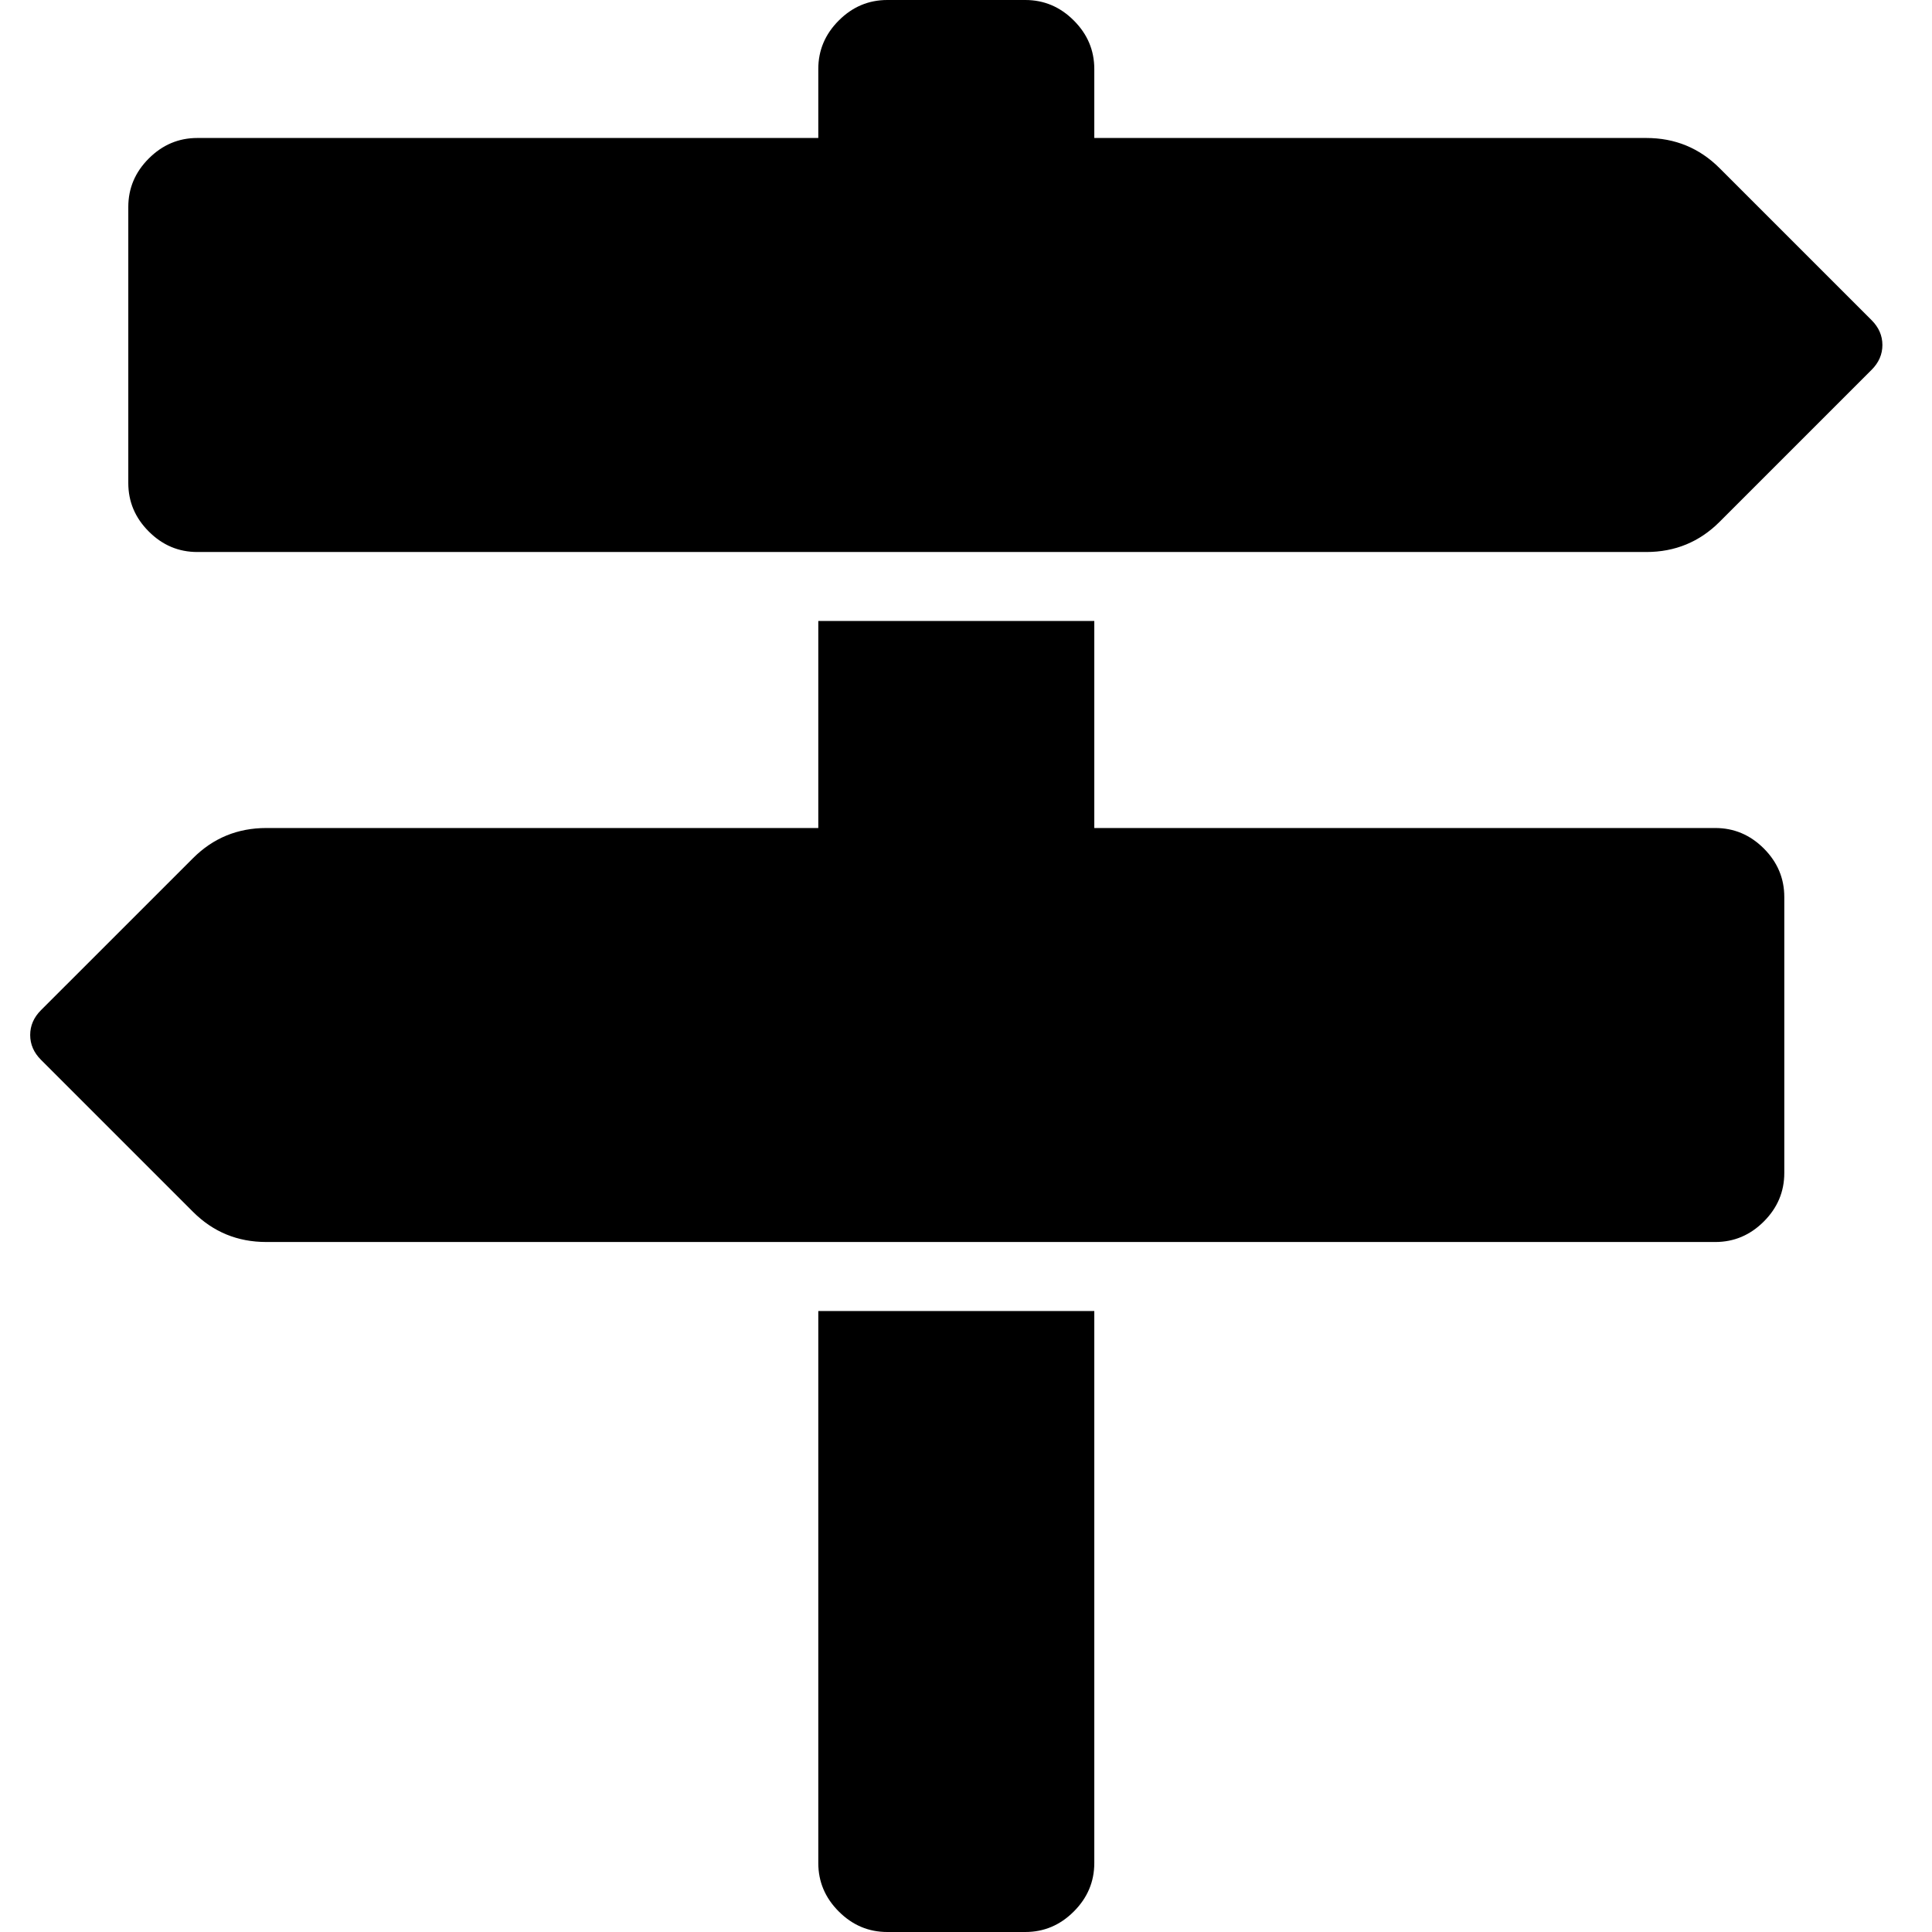
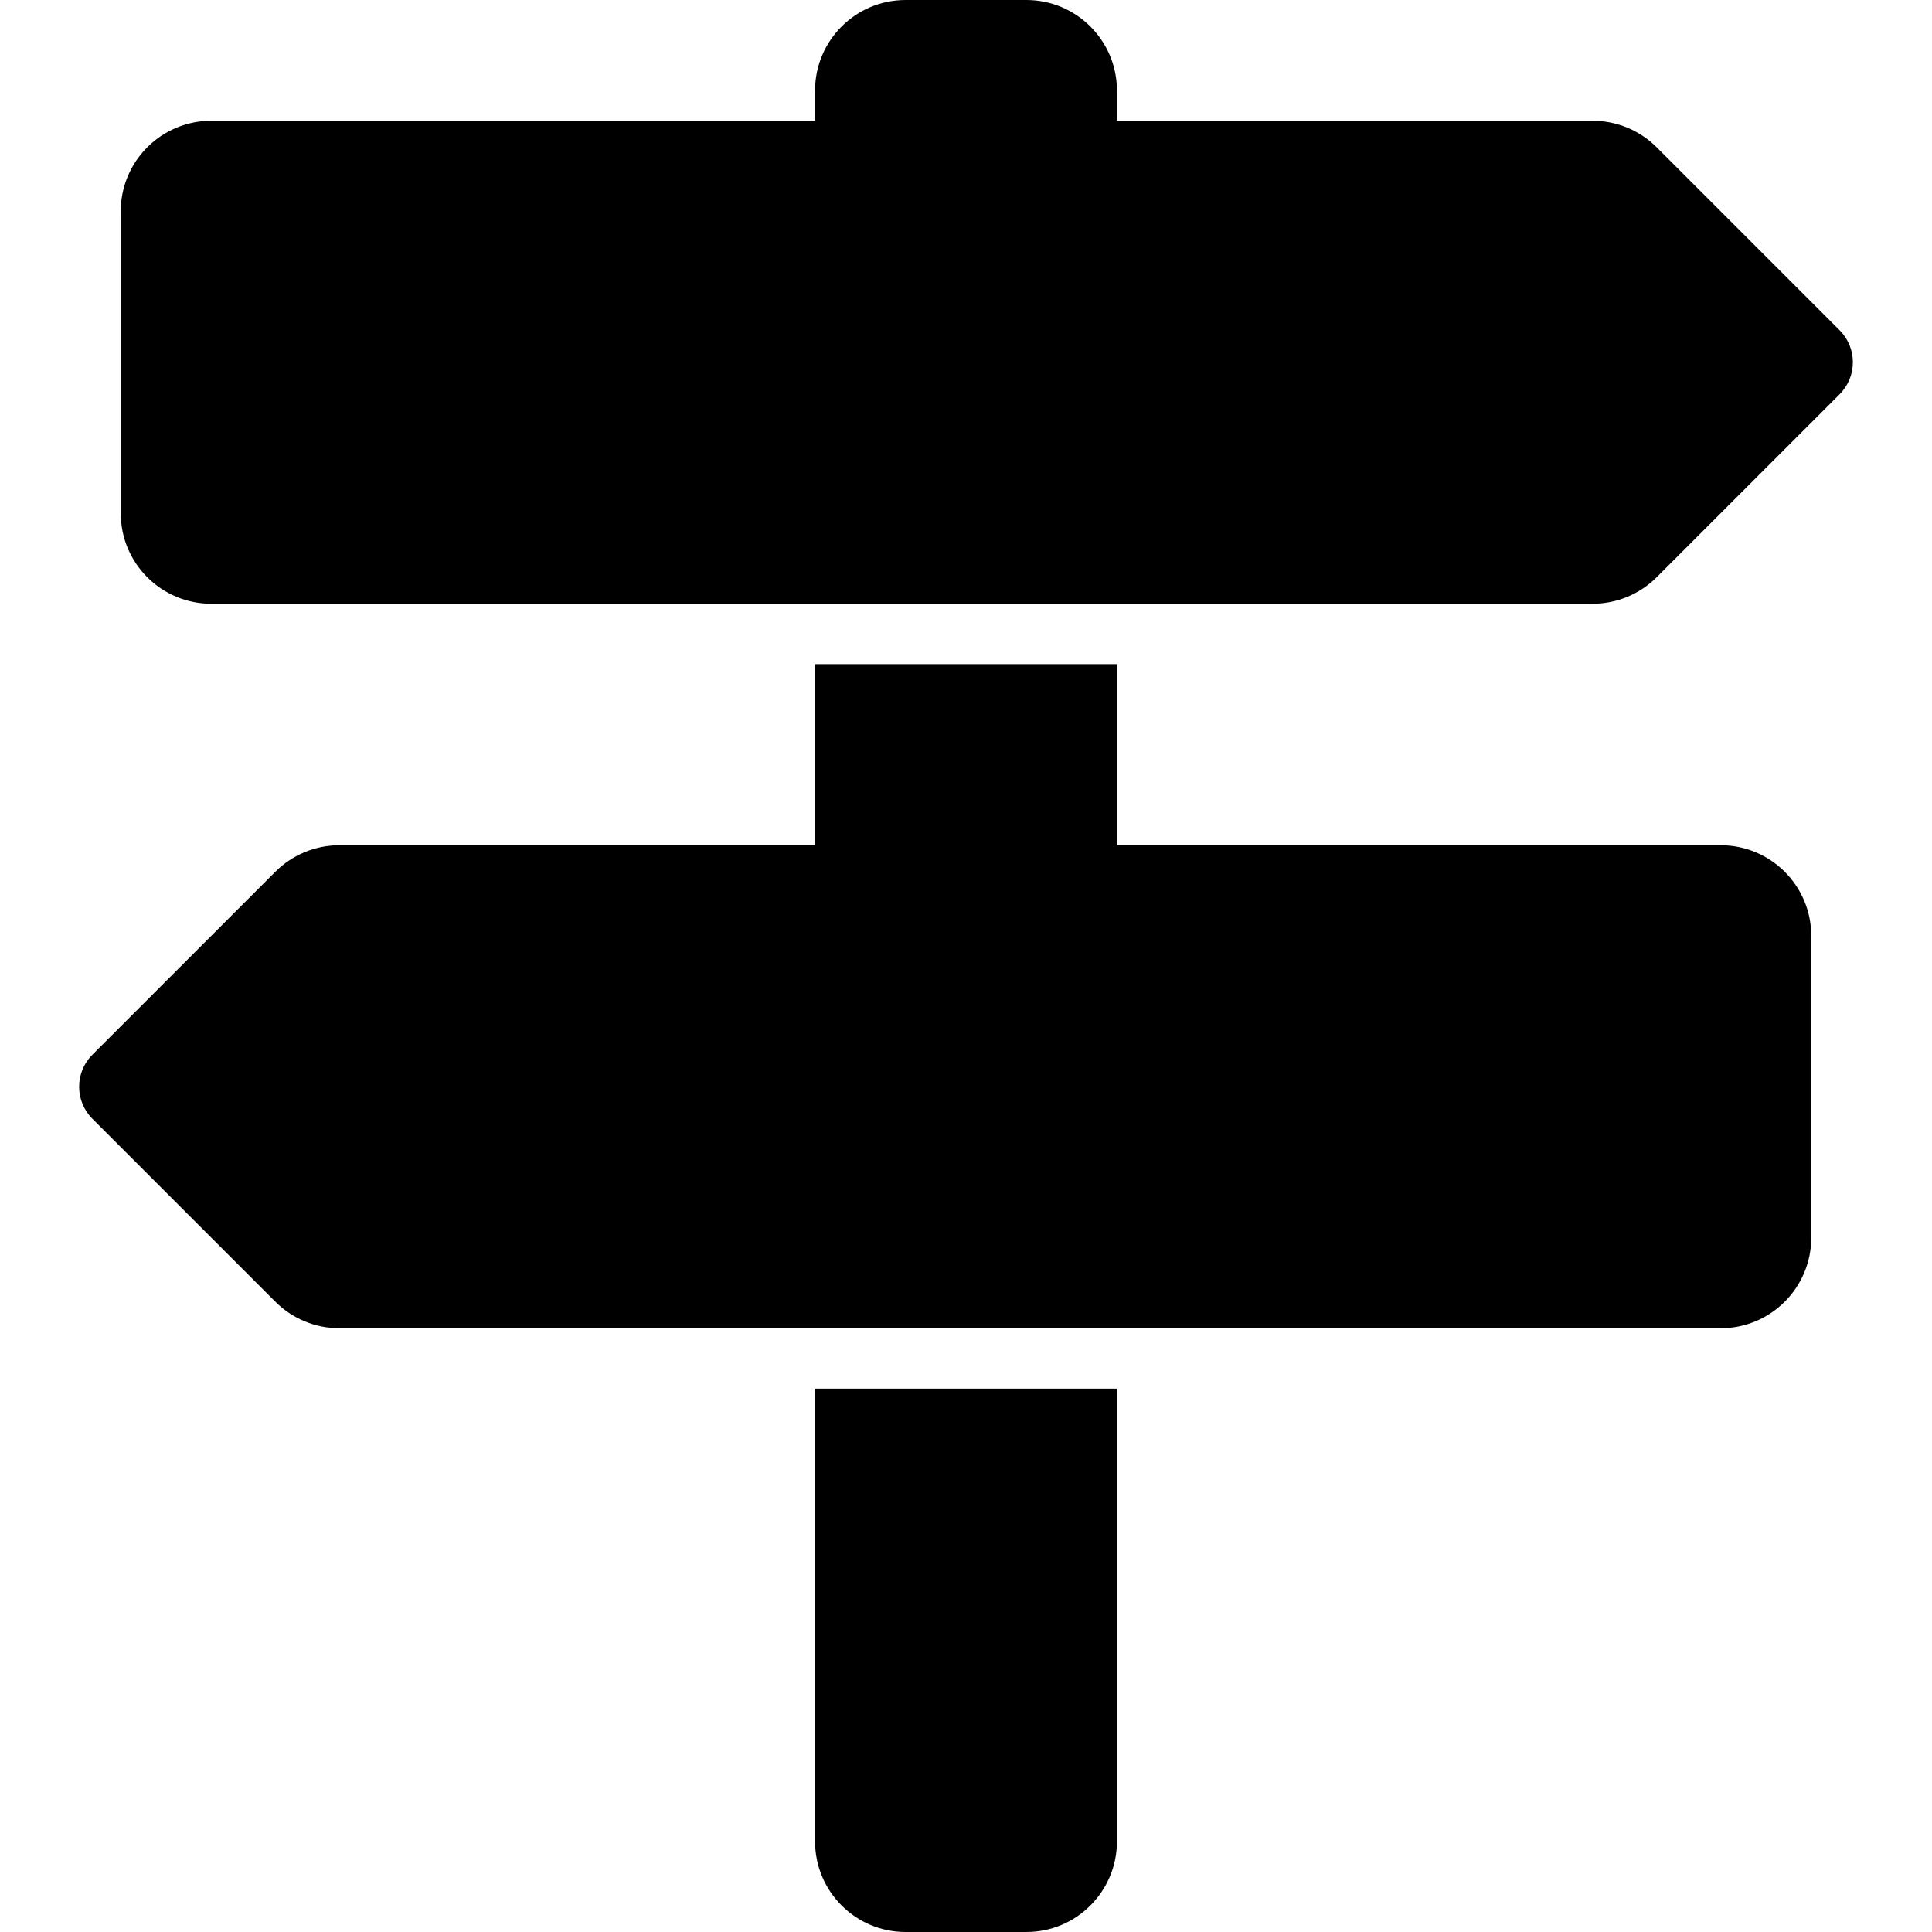
- <svg xmlns="http://www.w3.org/2000/svg" class="experience" viewBox="0 0 64 64" version="1.1">
-   <g stroke="none" stroke-width="1" fill="#000000" fill-rule="evenodd">
-     <path d="M62,53.393 C62.238,53.155 62.357,52.881 62.357,52.571 C62.357,52.262 62.238,51.988 62,51.75 L56.964,46.714 C56.298,46.048 55.488,45.714 54.536,45.714 L6.536,45.714 C5.917,45.714 5.381,45.94 4.929,46.393 C4.476,46.845 4.25,47.381 4.25,48 L4.25,57.143 C4.25,57.762 4.476,58.298 4.929,58.75 C5.381,59.202 5.917,59.429 6.536,59.429 L27.107,59.429 L27.107,61.714 C27.107,62.333 27.333,62.869 27.786,63.321 C28.238,63.774 28.774,64 29.393,64 L33.964,64 C34.583,64 35.119,63.774 35.571,63.321 C36.024,62.869 36.25,62.333 36.25,61.714 L36.25,59.429 L54.536,59.429 C55.488,59.429 56.298,59.095 56.964,58.429 L62,53.393 Z M27.107,20.571 L36.25,20.571 L36.25,2.286 C36.25,1.667 36.024,1.131 35.571,0.679 C35.119,0.226 34.583,0 33.964,0 L29.393,0 C28.774,0 28.238,0.226 27.786,0.679 C27.333,1.131 27.107,1.667 27.107,2.286 L27.107,20.571 L27.107,20.571 Z M56.821,36.571 C57.44,36.571 57.976,36.345 58.429,35.893 C58.881,35.44 59.107,34.905 59.107,34.286 L59.107,25.143 C59.107,24.524 58.881,23.988 58.429,23.536 C57.976,23.083 57.44,22.857 56.821,22.857 L8.821,22.857 C7.869,22.857 7.06,23.19 6.393,23.857 L1.357,28.893 C1.119,29.131 1,29.405 1,29.714 C1,30.024 1.119,30.298 1.357,30.536 L6.393,35.571 C7.06,36.238 7.869,36.571 8.821,36.571 L27.107,36.571 L27.107,43.429 L36.25,43.429 L36.25,36.571 L56.821,36.571 L56.821,36.571 Z" transform="translate(31.67857, 32) scale(1, -1) translate(-31.67857, -32)" />
-   </g>
+ <svg xmlns="http://www.w3.org/2000/svg" viewBox="0 0 512 512">
+   <path d="M487.515 104.485L439.03 152.97a23.998 23.998 0 0 1-16.97 7.029H56c-13.255 0-24-10.745-24-24V56c0-13.255 10.745-24 24-24h160v-8c0-13.255 10.745-24 24-24h32c13.255 0 24 10.745 24 24v8h126.059a24 24 0 0 1 16.97 7.029l48.485 48.485c4.687 4.687 4.687 12.285.001 16.971zM216 368v120c0 13.255 10.745 24 24 24h32c13.255 0 24-10.745 24-24V368h-80zm240-144H296v-48h-80v48H89.941a24 24 0 0 0-16.97 7.029l-48.485 48.485c-4.686 4.686-4.686 12.284 0 16.971l48.485 48.485a23.998 23.998 0 0 0 16.97 7.029H456c13.255 0 24-10.745 24-24v-80C480 234.745 469.255 224 456 224z" />
</svg>
